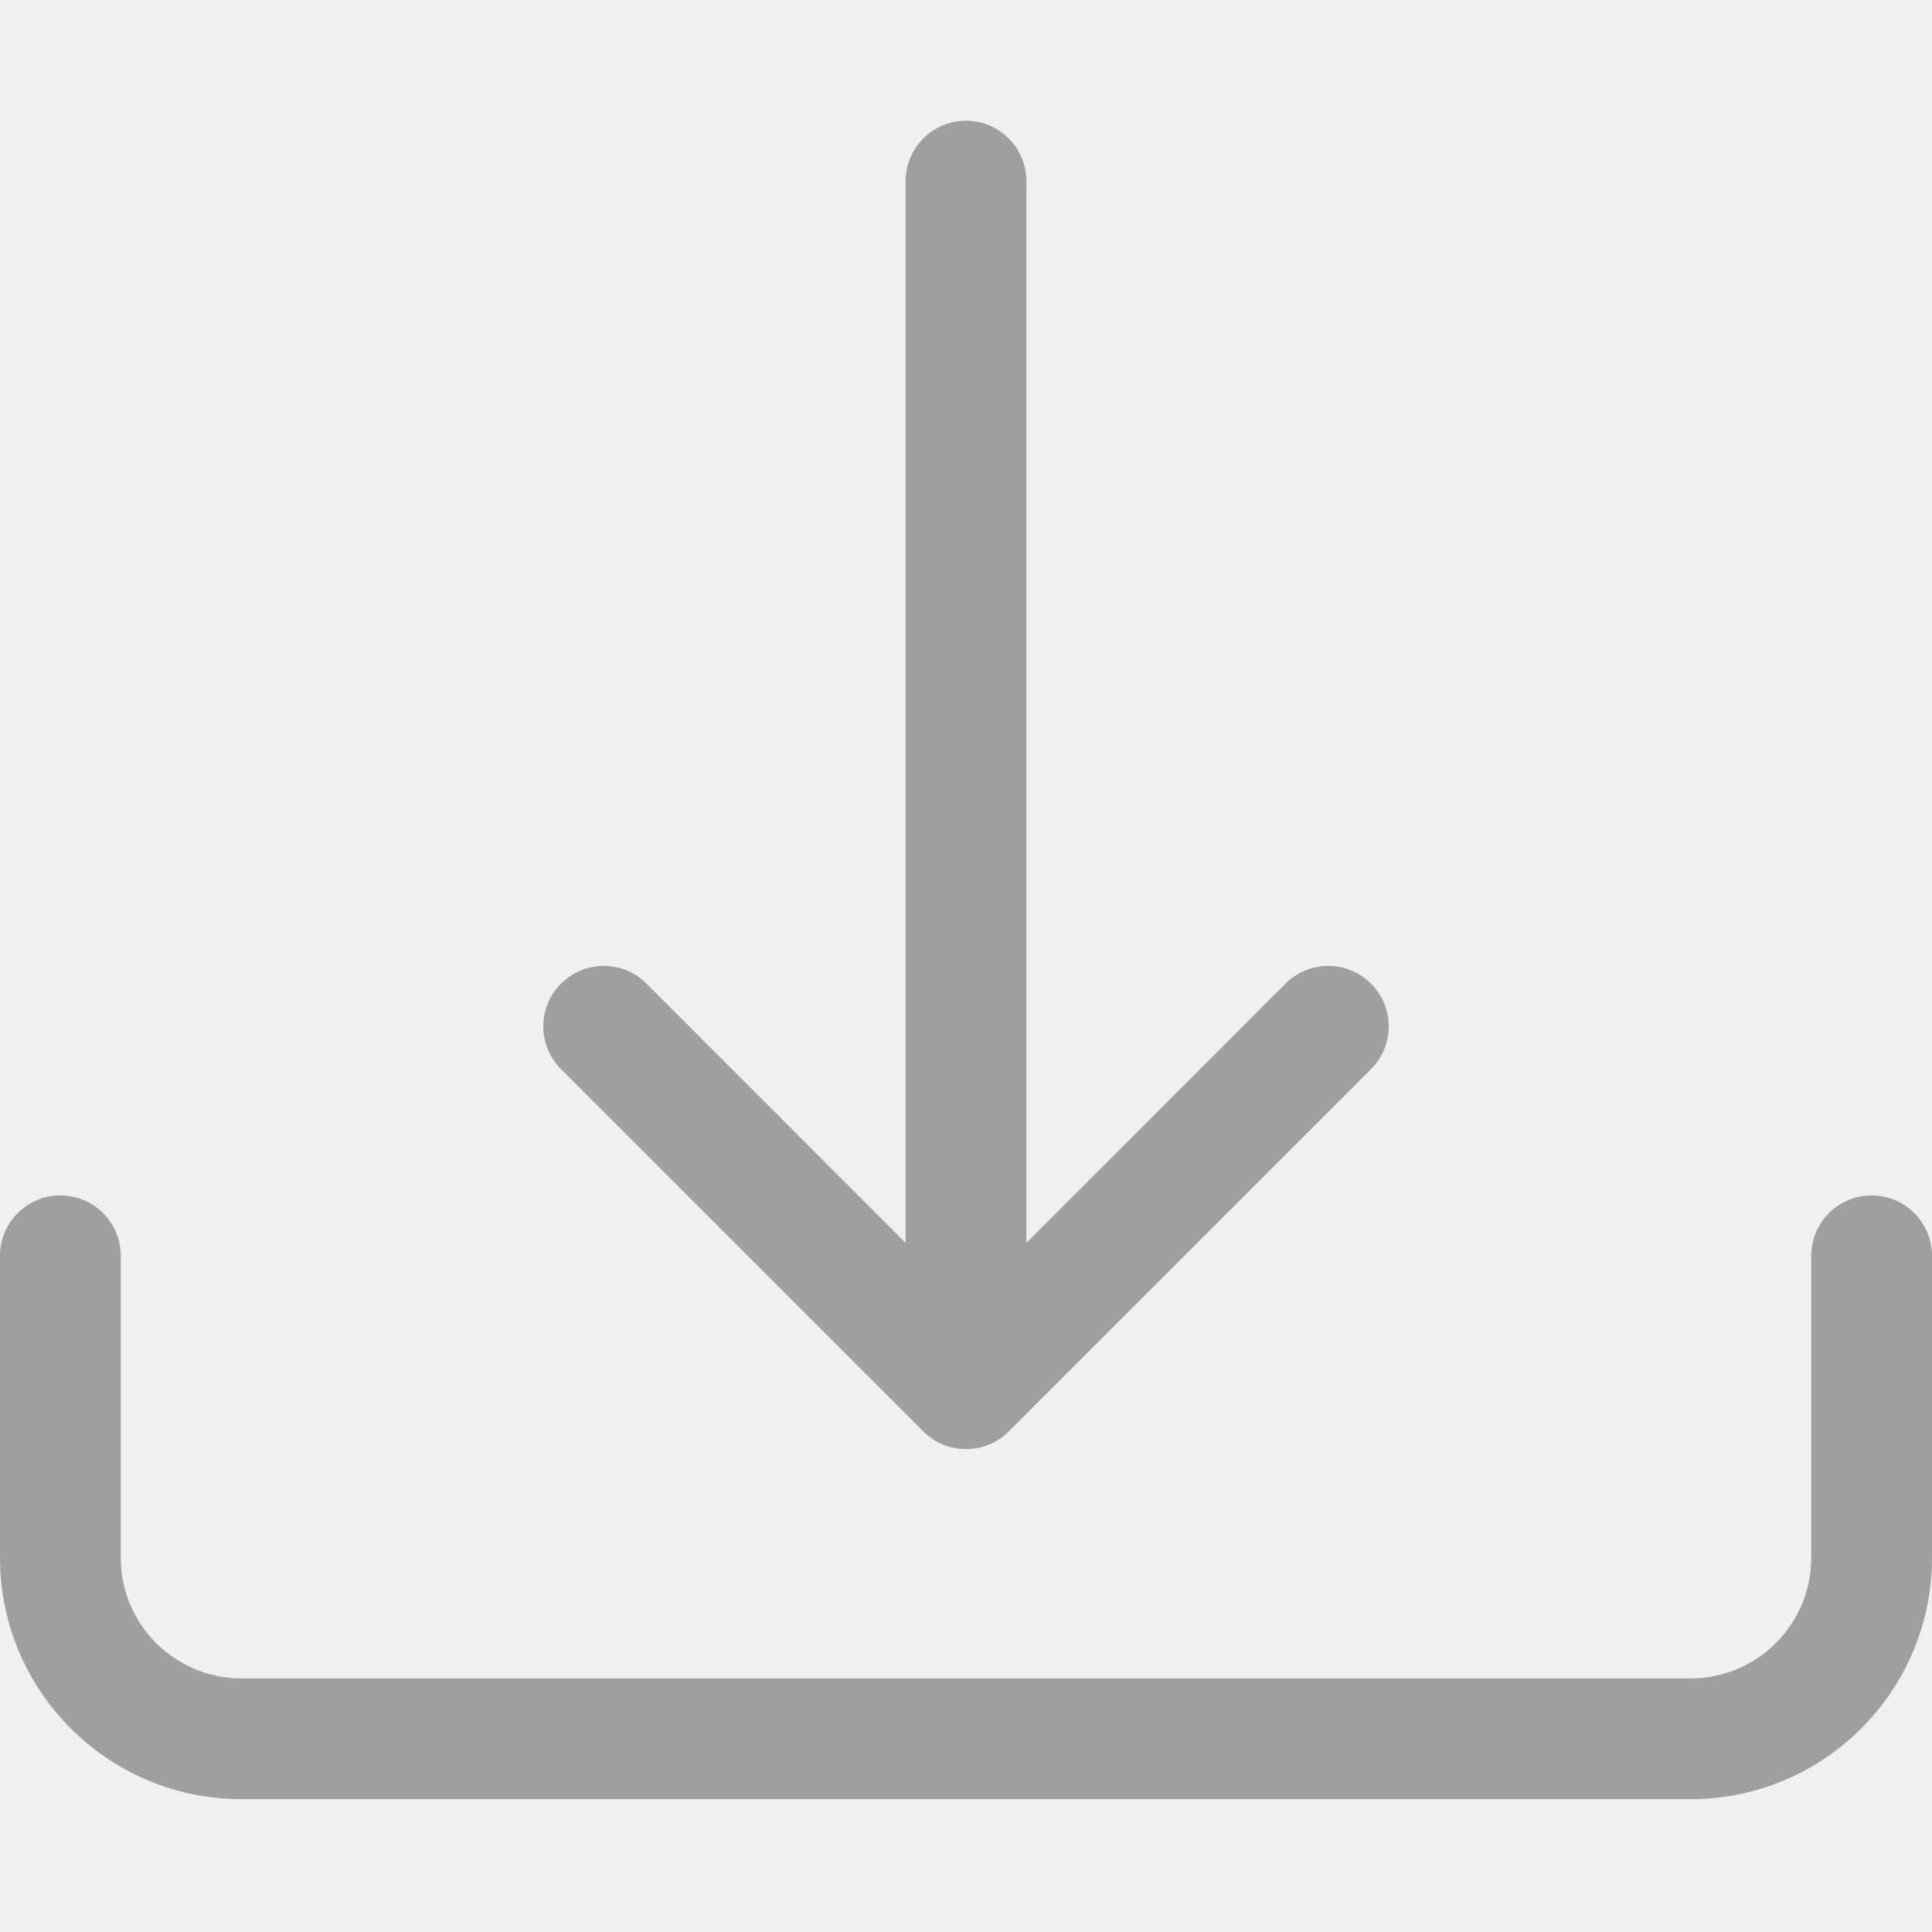
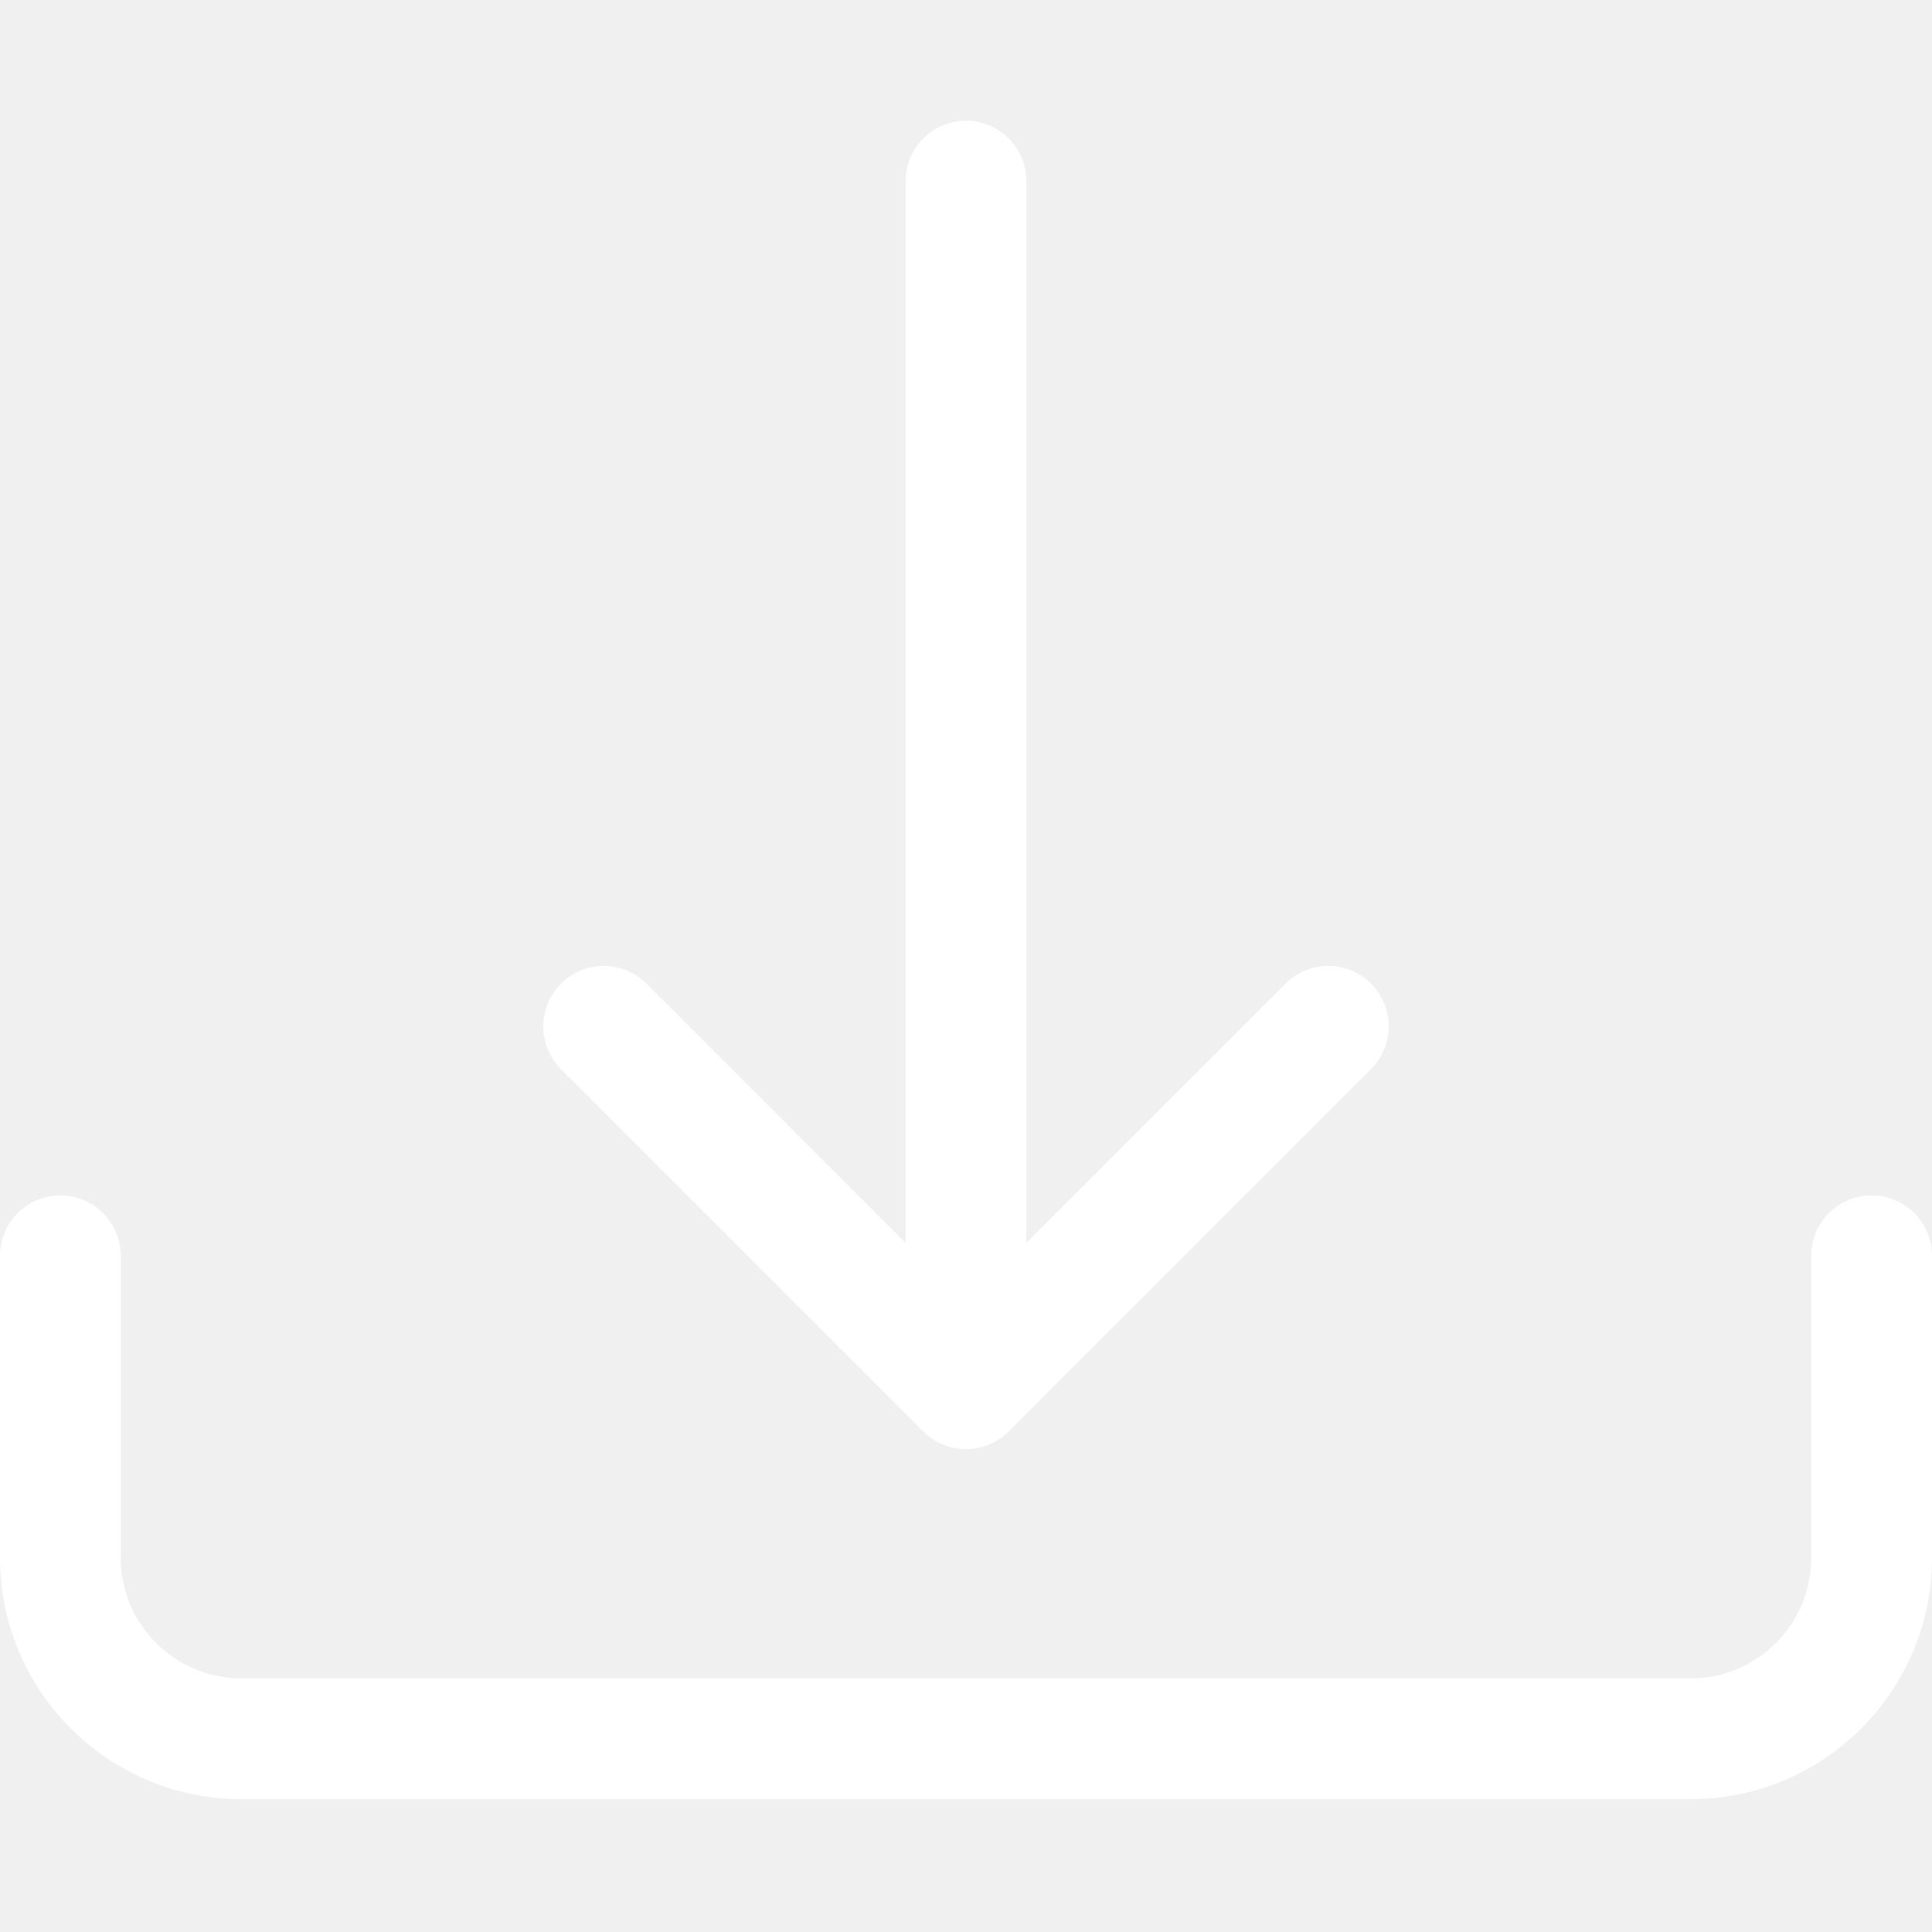
- <svg xmlns="http://www.w3.org/2000/svg" width="1em" height="1em" viewBox="0 0 16 16" class="bi bi-download" fill="#9f9f9f">
+ <svg xmlns="http://www.w3.org/2000/svg" width="1em" height="1em" viewBox="0 0 16 16" class="bi bi-download" fill="#FFF">
  <path fill-rule="evenodd" d="M.5 9.9a.5.5 0 0 1 .5.5v2.5a1 1 0 0 0 1 1h12a1 1 0 0 0 1-1v-2.5a.5.5 0 0 1 1 0v2.5a2 2 0 0 1-2 2H2a2 2 0 0 1-2-2v-2.5a.5.5 0 0 1 .5-.5z" />
  <path fill-rule="evenodd" d="M7.646 11.854a.5.5 0 0 0 .708 0l3-3a.5.5 0 0 0-.708-.708L8.5 10.293V1.5a.5.5 0 0 0-1 0v8.793L5.354 8.146a.5.5 0 1 0-.708.708l3 3z" />
</svg>
